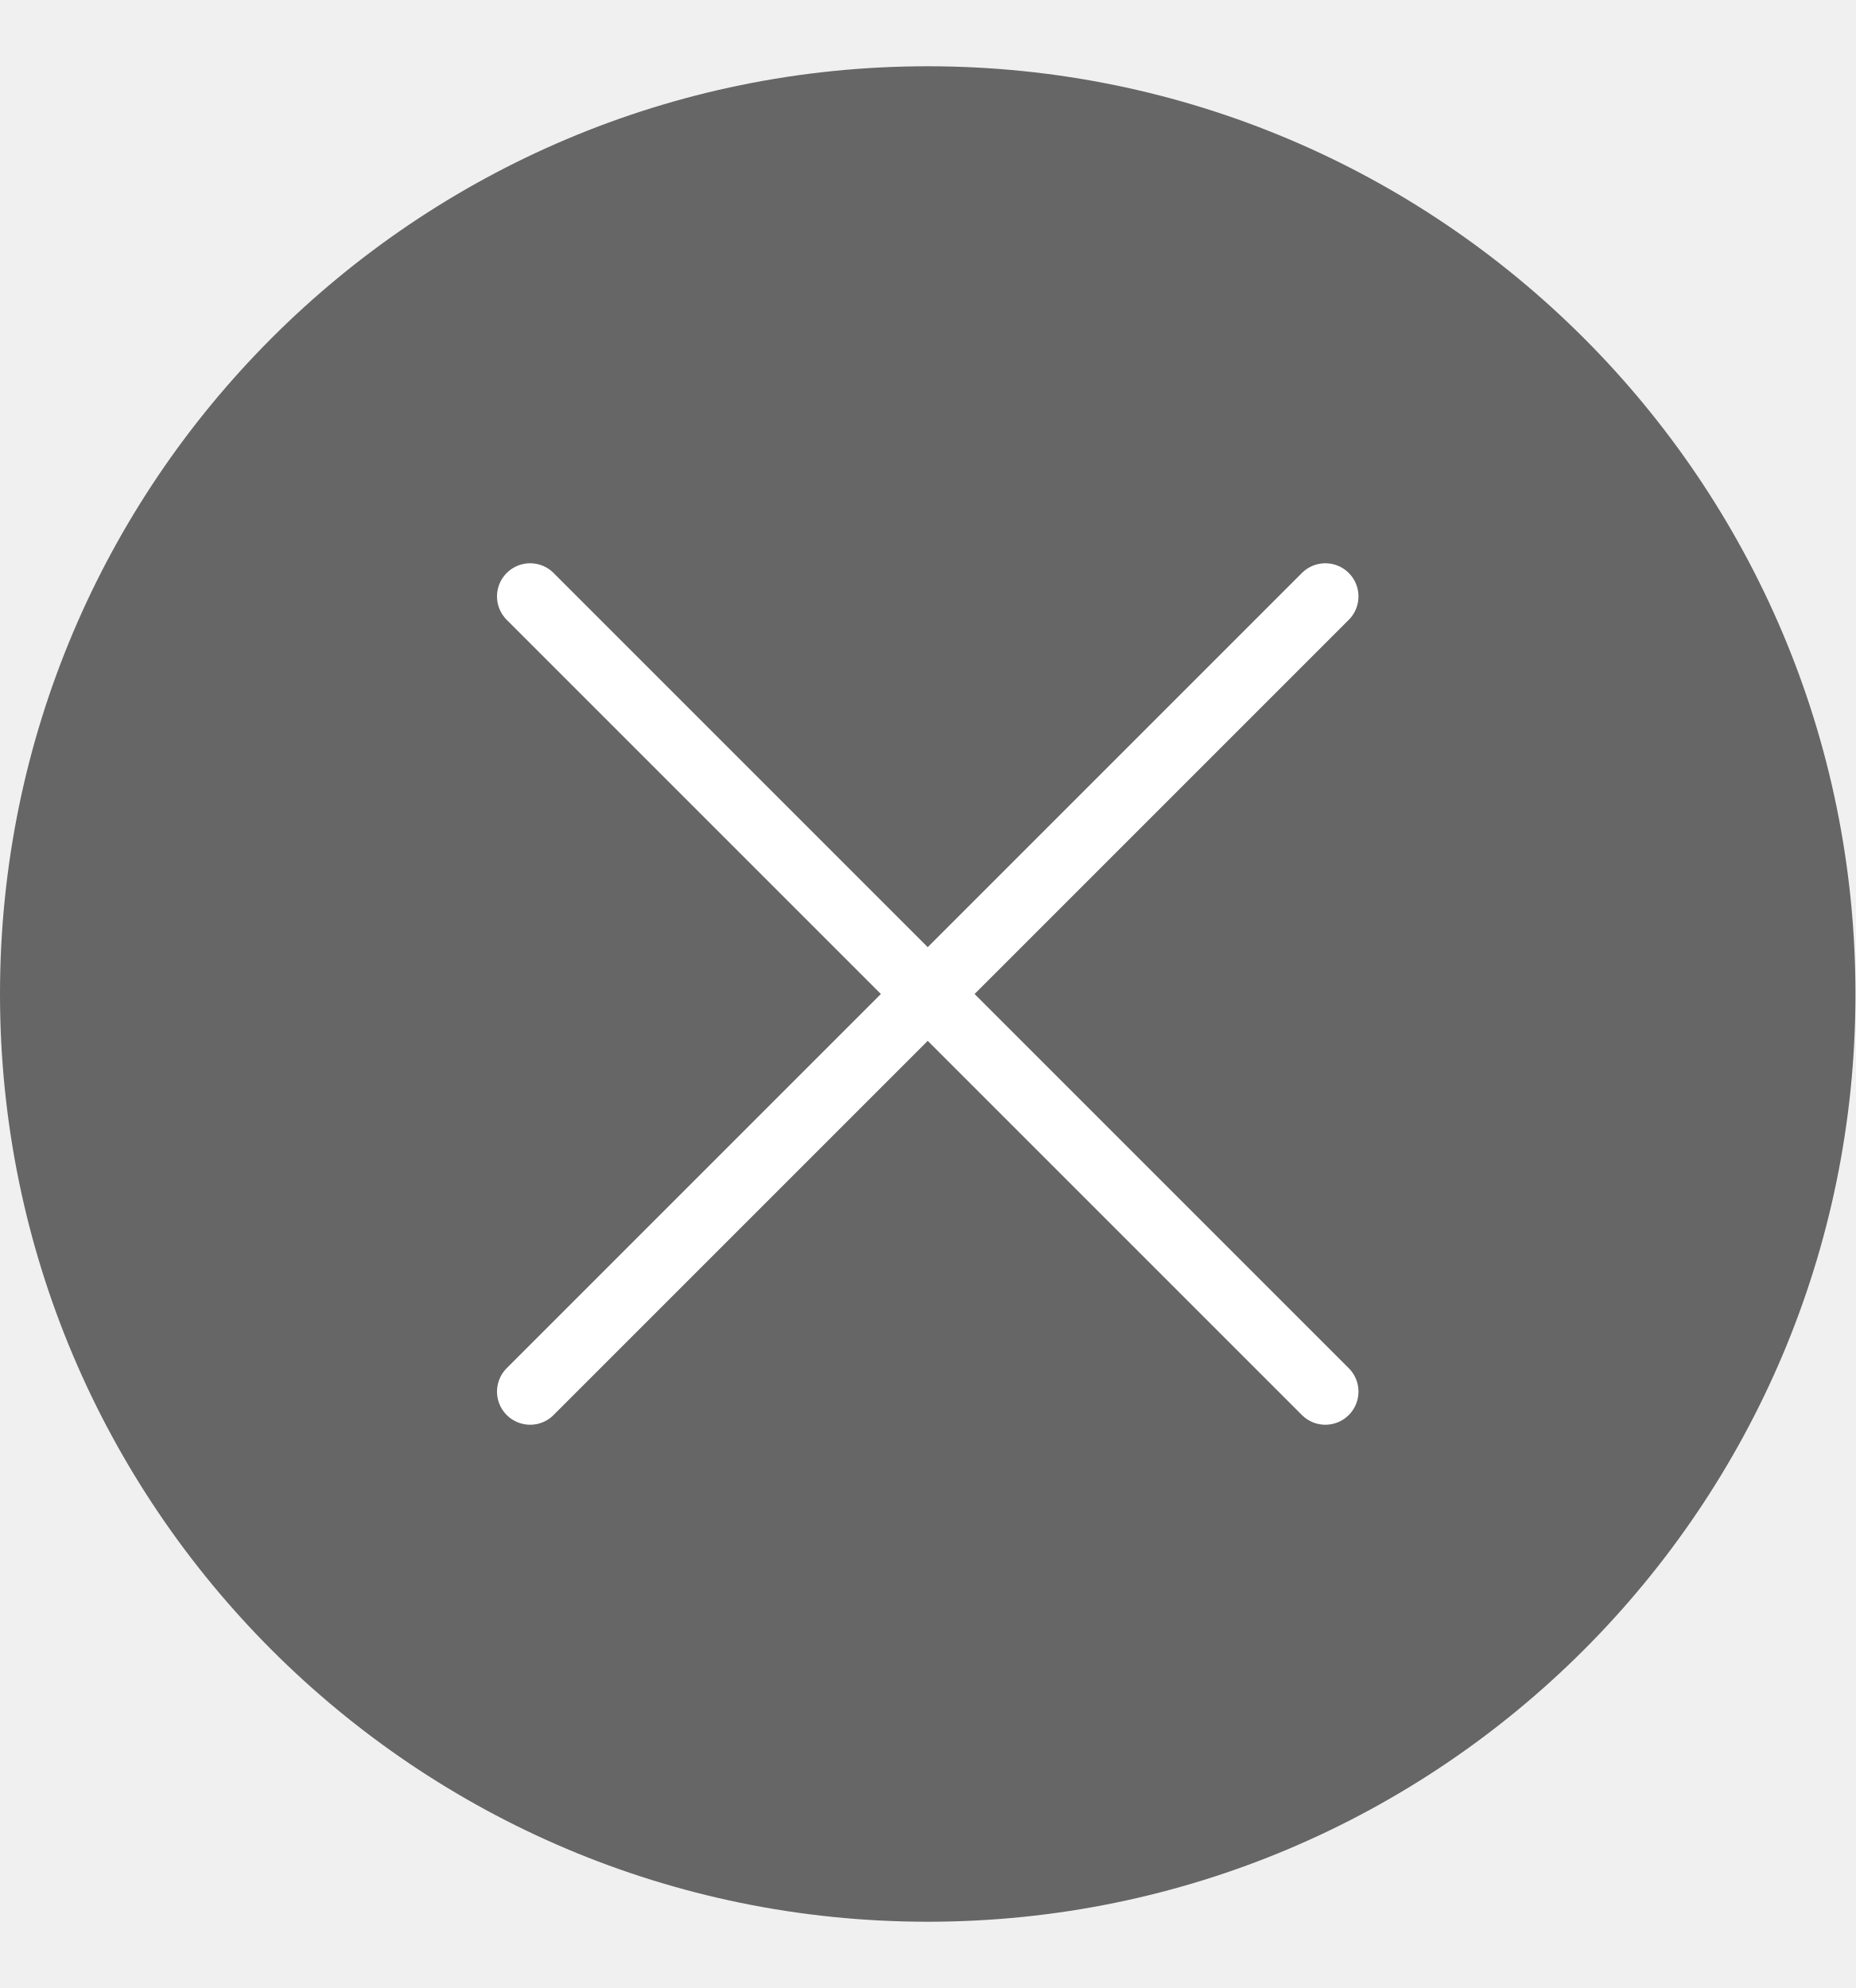
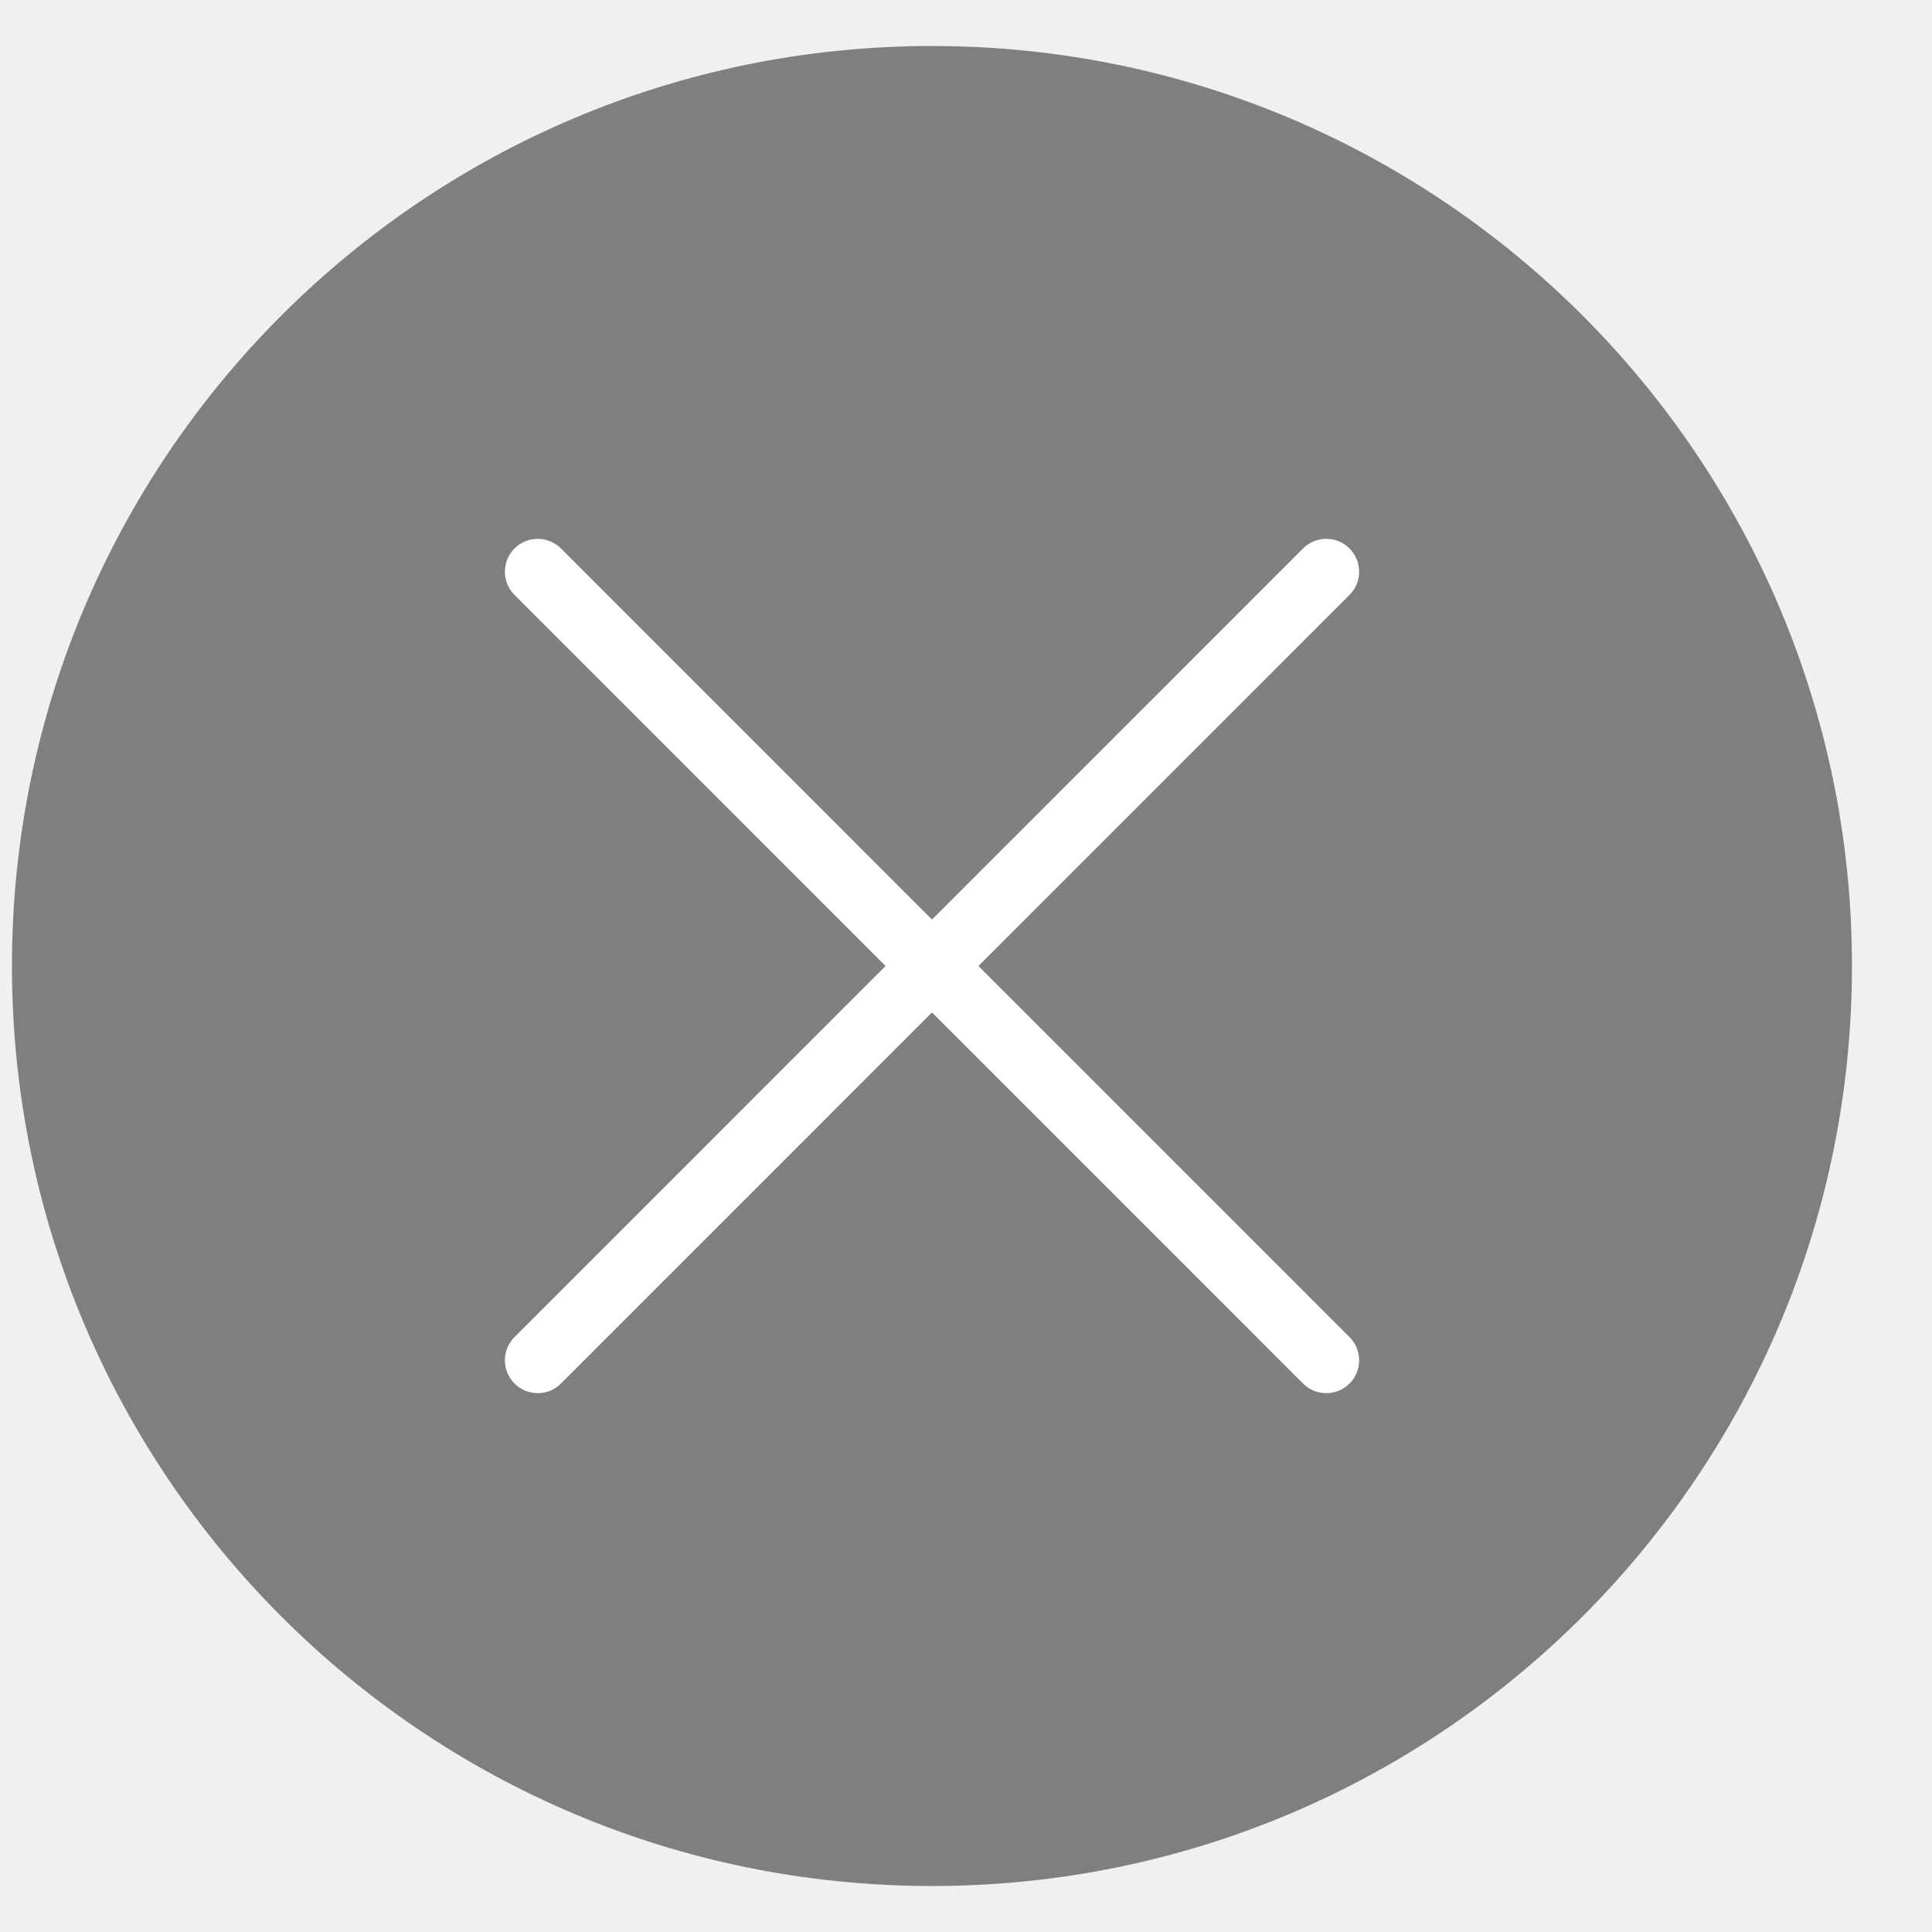
- <svg xmlns="http://www.w3.org/2000/svg" width="14" height="15" viewBox="0 0 14 15" fill="none">
-   <circle cx="7" cy="7.5" r="7" fill="#666666" />
-   <path d="M4 10.5L10 4.5" stroke="white" stroke-width="0.5" stroke-linecap="round" />
-   <path d="M4 4.5L10 10.5" stroke="white" stroke-width="0.5" stroke-linecap="round" />
+ <svg xmlns="http://www.w3.org/2000/svg" width="21" height="21" viewBox="0 0 21 21" fill="none">
+   <circle cx="10.13" cy="10.5" r="10" fill="#7F7F7F" />
+   <path d="M5.845 14.786L14.416 6.214" stroke="white" stroke-width="0.714" stroke-linecap="round" />
+   <path d="M5.845 6.214L14.416 14.786" stroke="white" stroke-width="0.714" stroke-linecap="round" />
</svg>
